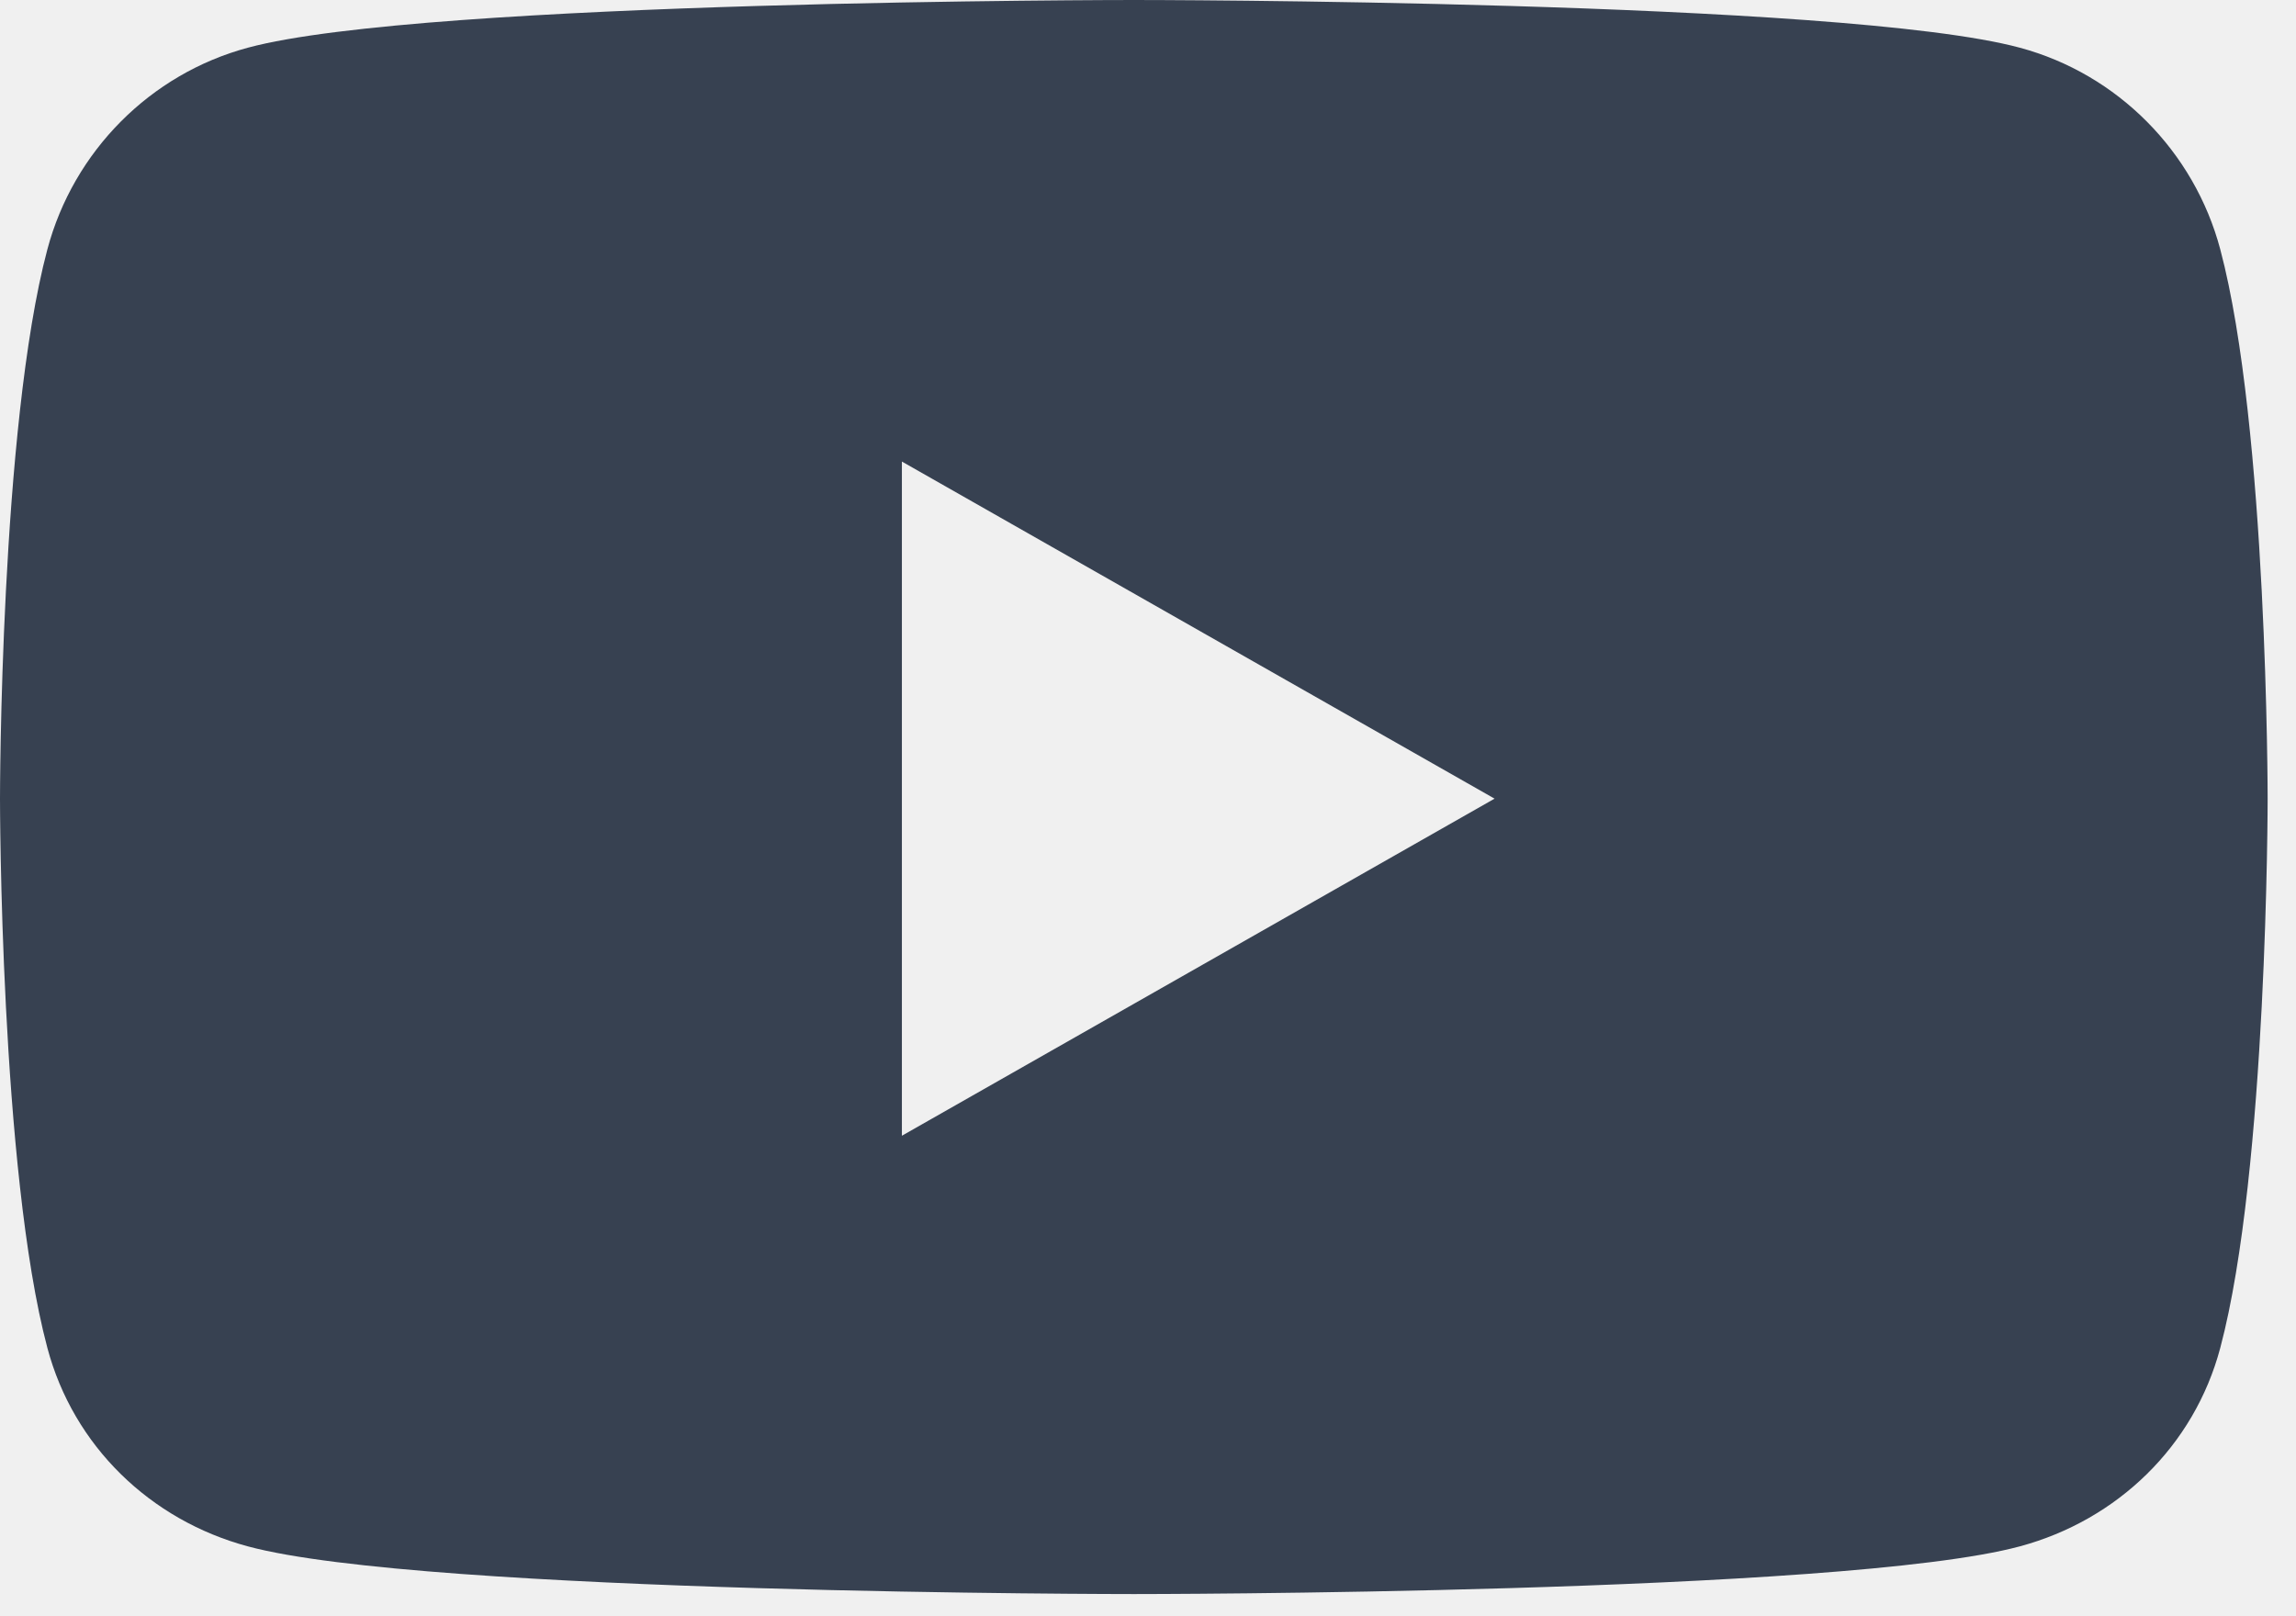
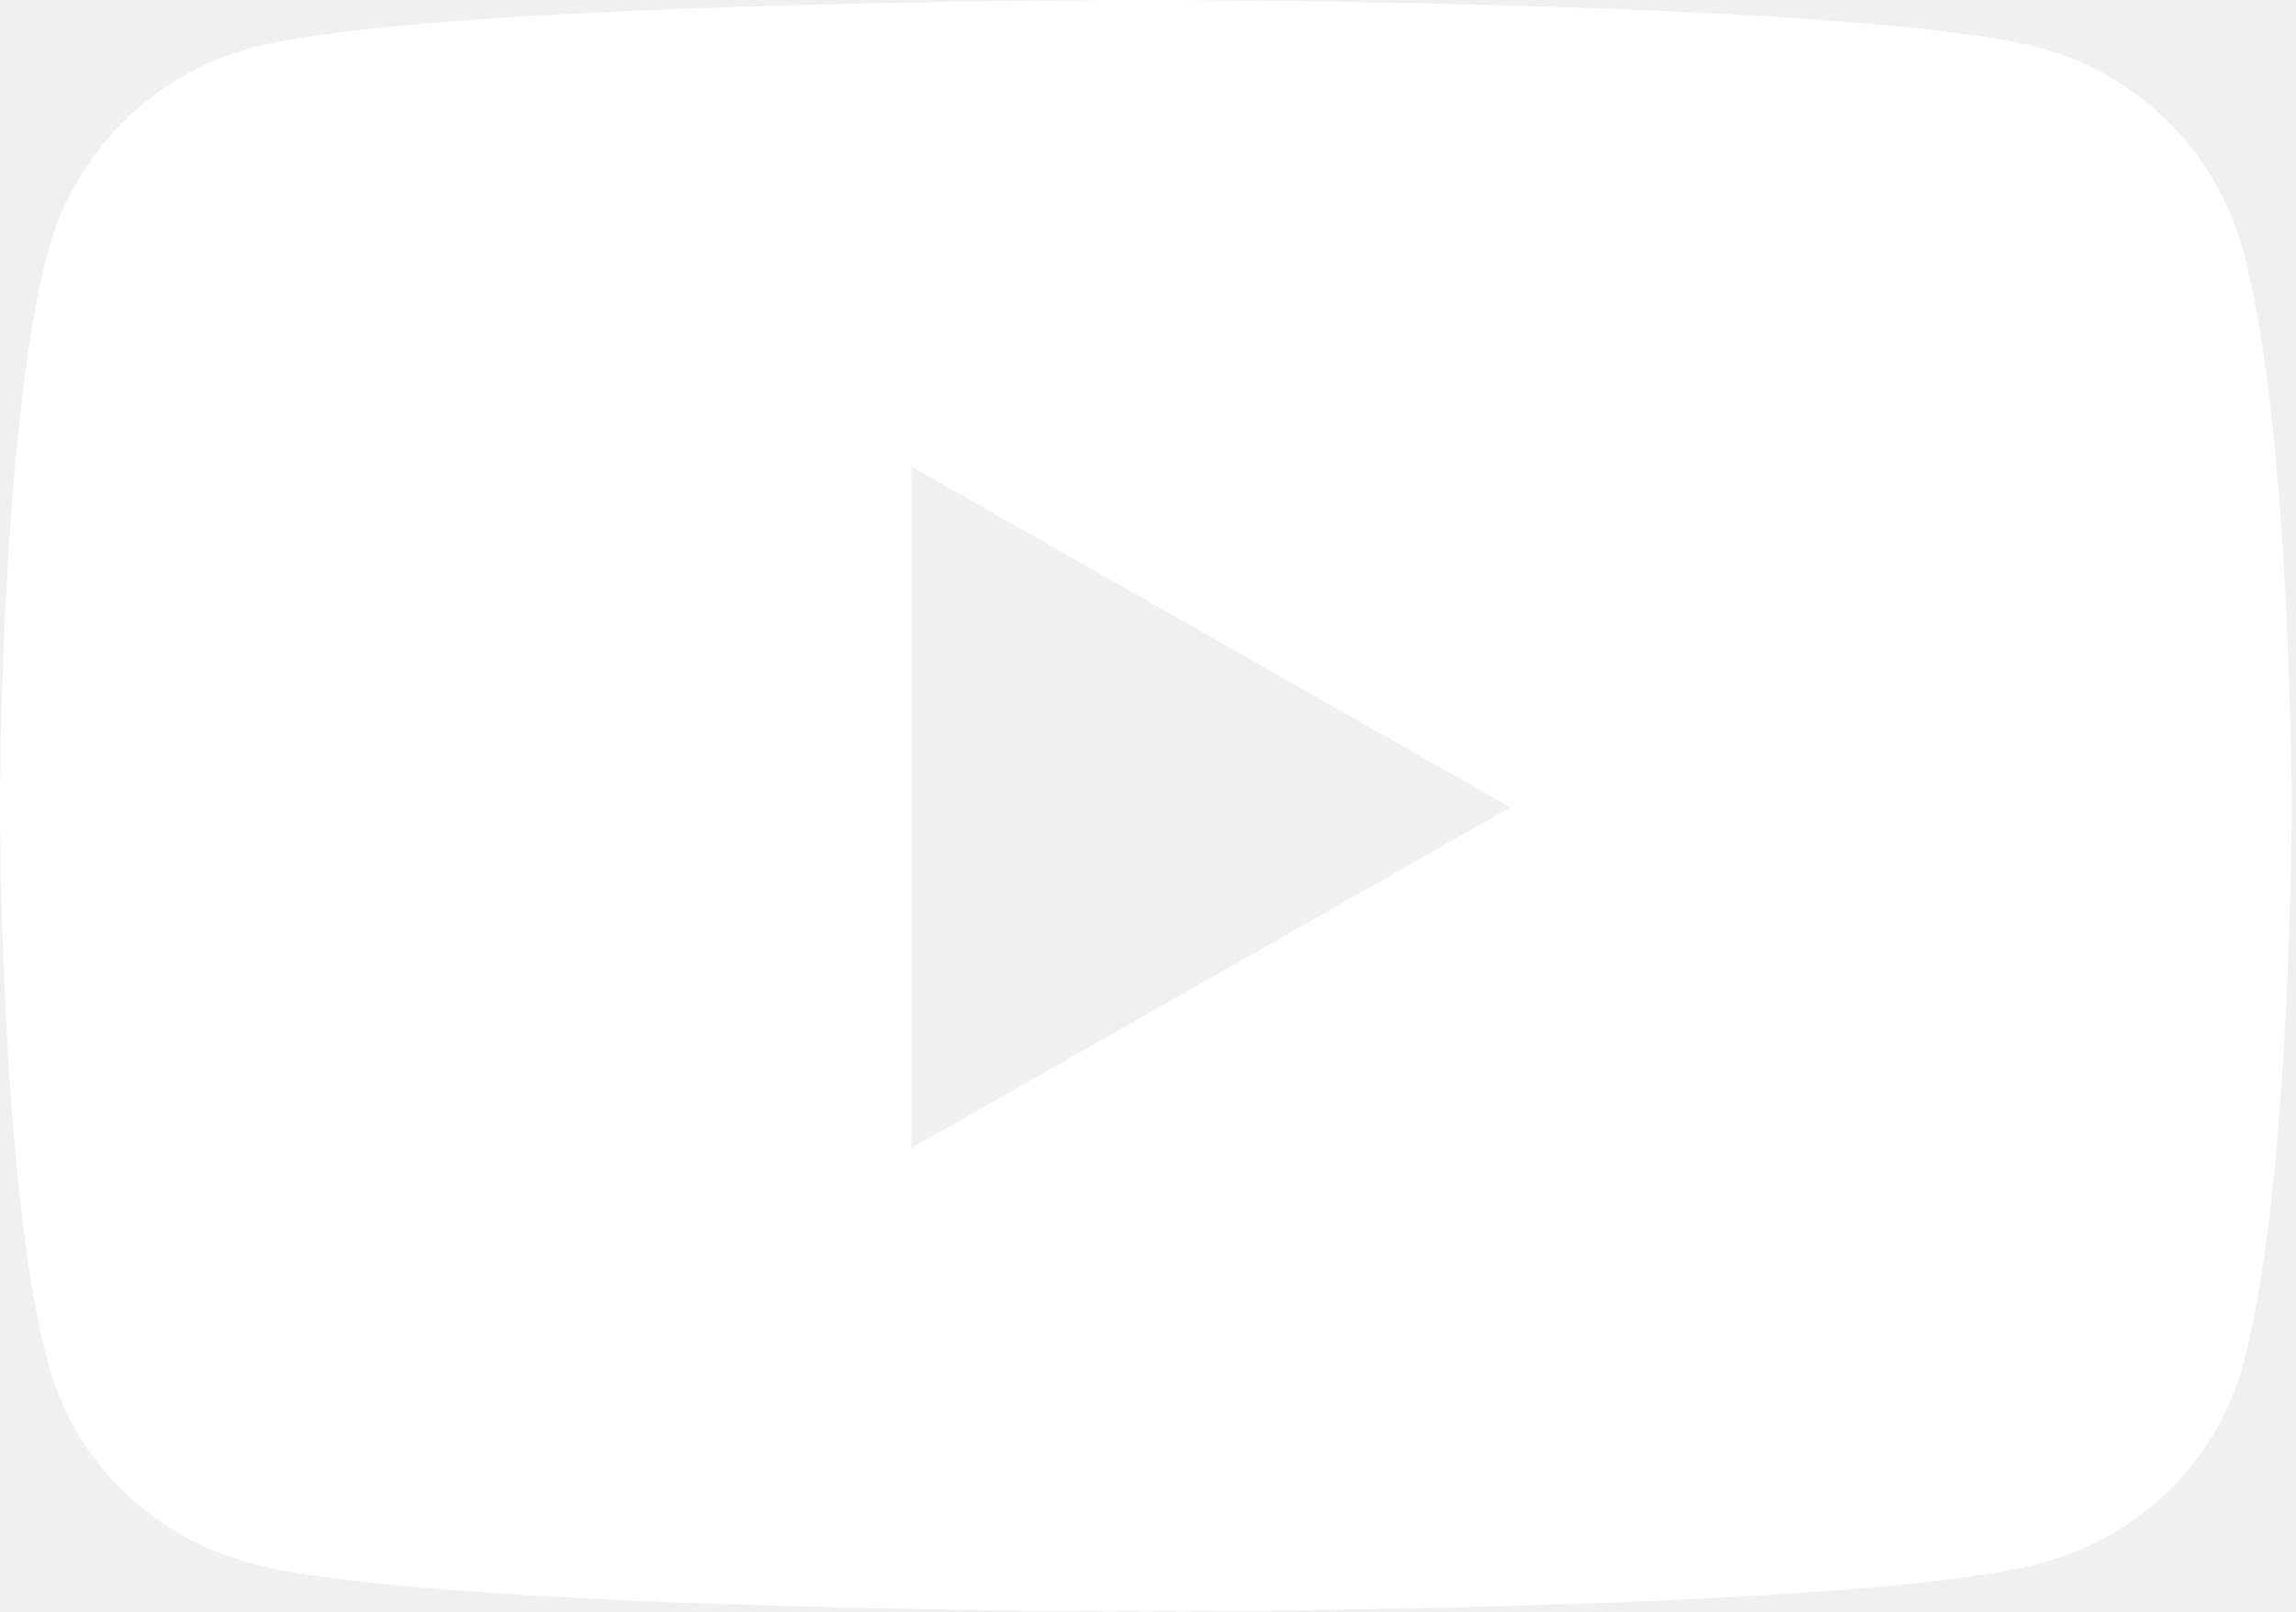
- <svg xmlns="http://www.w3.org/2000/svg" width="54" height="38" viewBox="0 0 54 38" fill="none">
-   <path d="M52.219 5.867C51.606 3.558 49.798 1.739 47.504 1.122C43.344 0 26.667 0 26.667 0C26.667 0 9.989 0 5.83 1.122C3.535 1.739 1.728 3.558 1.114 5.867C0 10.054 0 18.788 0 18.788C0 18.788 0 27.522 1.114 31.708C1.728 34.018 3.535 35.761 5.83 36.378C9.989 37.5 26.667 37.5 26.667 37.5C26.667 37.5 43.344 37.5 47.504 36.378C49.798 35.761 51.606 34.018 52.219 31.708C53.333 27.522 53.333 18.788 53.333 18.788C53.333 18.788 53.333 10.054 52.219 5.867ZM21.212 26.718V10.858L35.151 18.788L21.212 26.718Z" fill="#374151" />
+ <svg xmlns="http://www.w3.org/2000/svg" width="57" height="40" viewBox="0 0 57 40" fill="none">
+   <path d="M55.7 6.259C55.046 3.795 53.118 1.855 50.671 1.196C46.234 0 28.445 0 28.445 0C28.445 0 10.655 0 6.218 1.196C3.771 1.855 1.843 3.795 1.189 6.259C0 10.724 0 20.04 0 20.04C0 20.04 0 29.357 1.189 33.822C1.843 36.286 3.771 38.145 6.218 38.803C10.655 40 28.445 40 28.445 40C28.445 40 46.234 40 50.671 38.803C53.118 38.145 55.046 36.286 55.7 33.822C56.889 29.357 56.889 20.04 56.889 20.04C56.889 20.04 56.889 10.724 55.7 6.259ZM22.626 28.499V11.582L37.495 20.041L22.626 28.499Z" fill="white" />
</svg>
